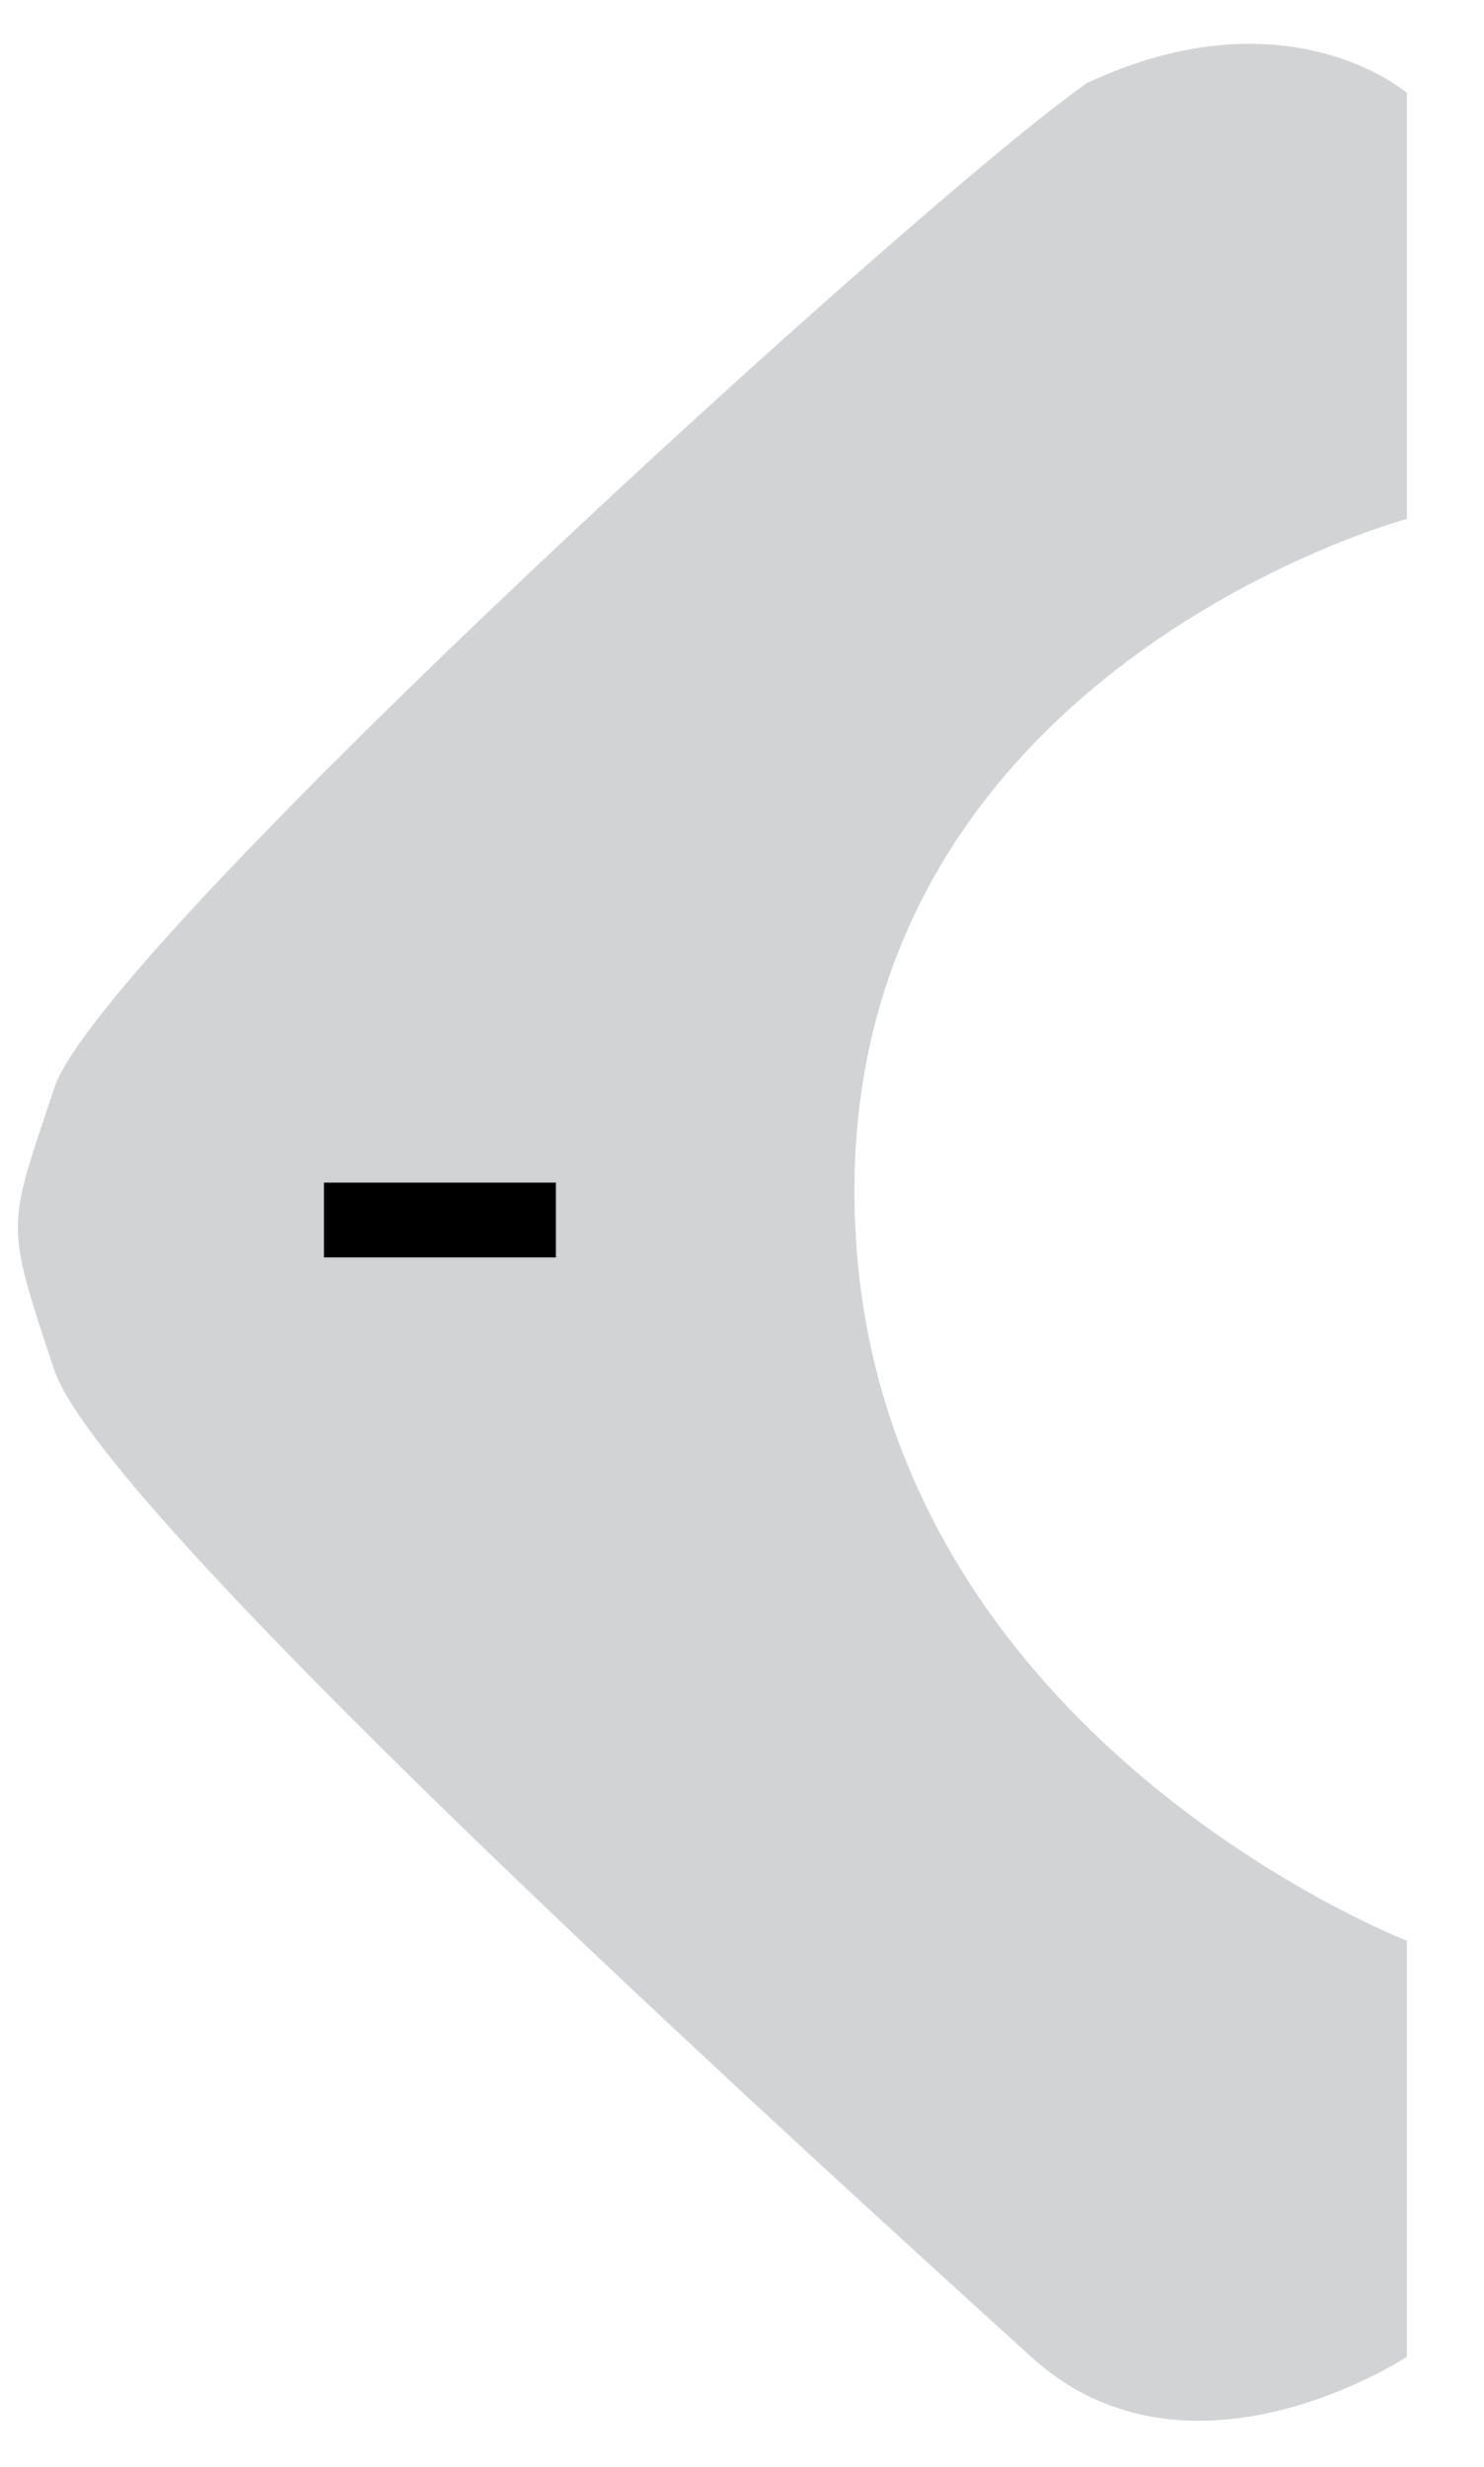
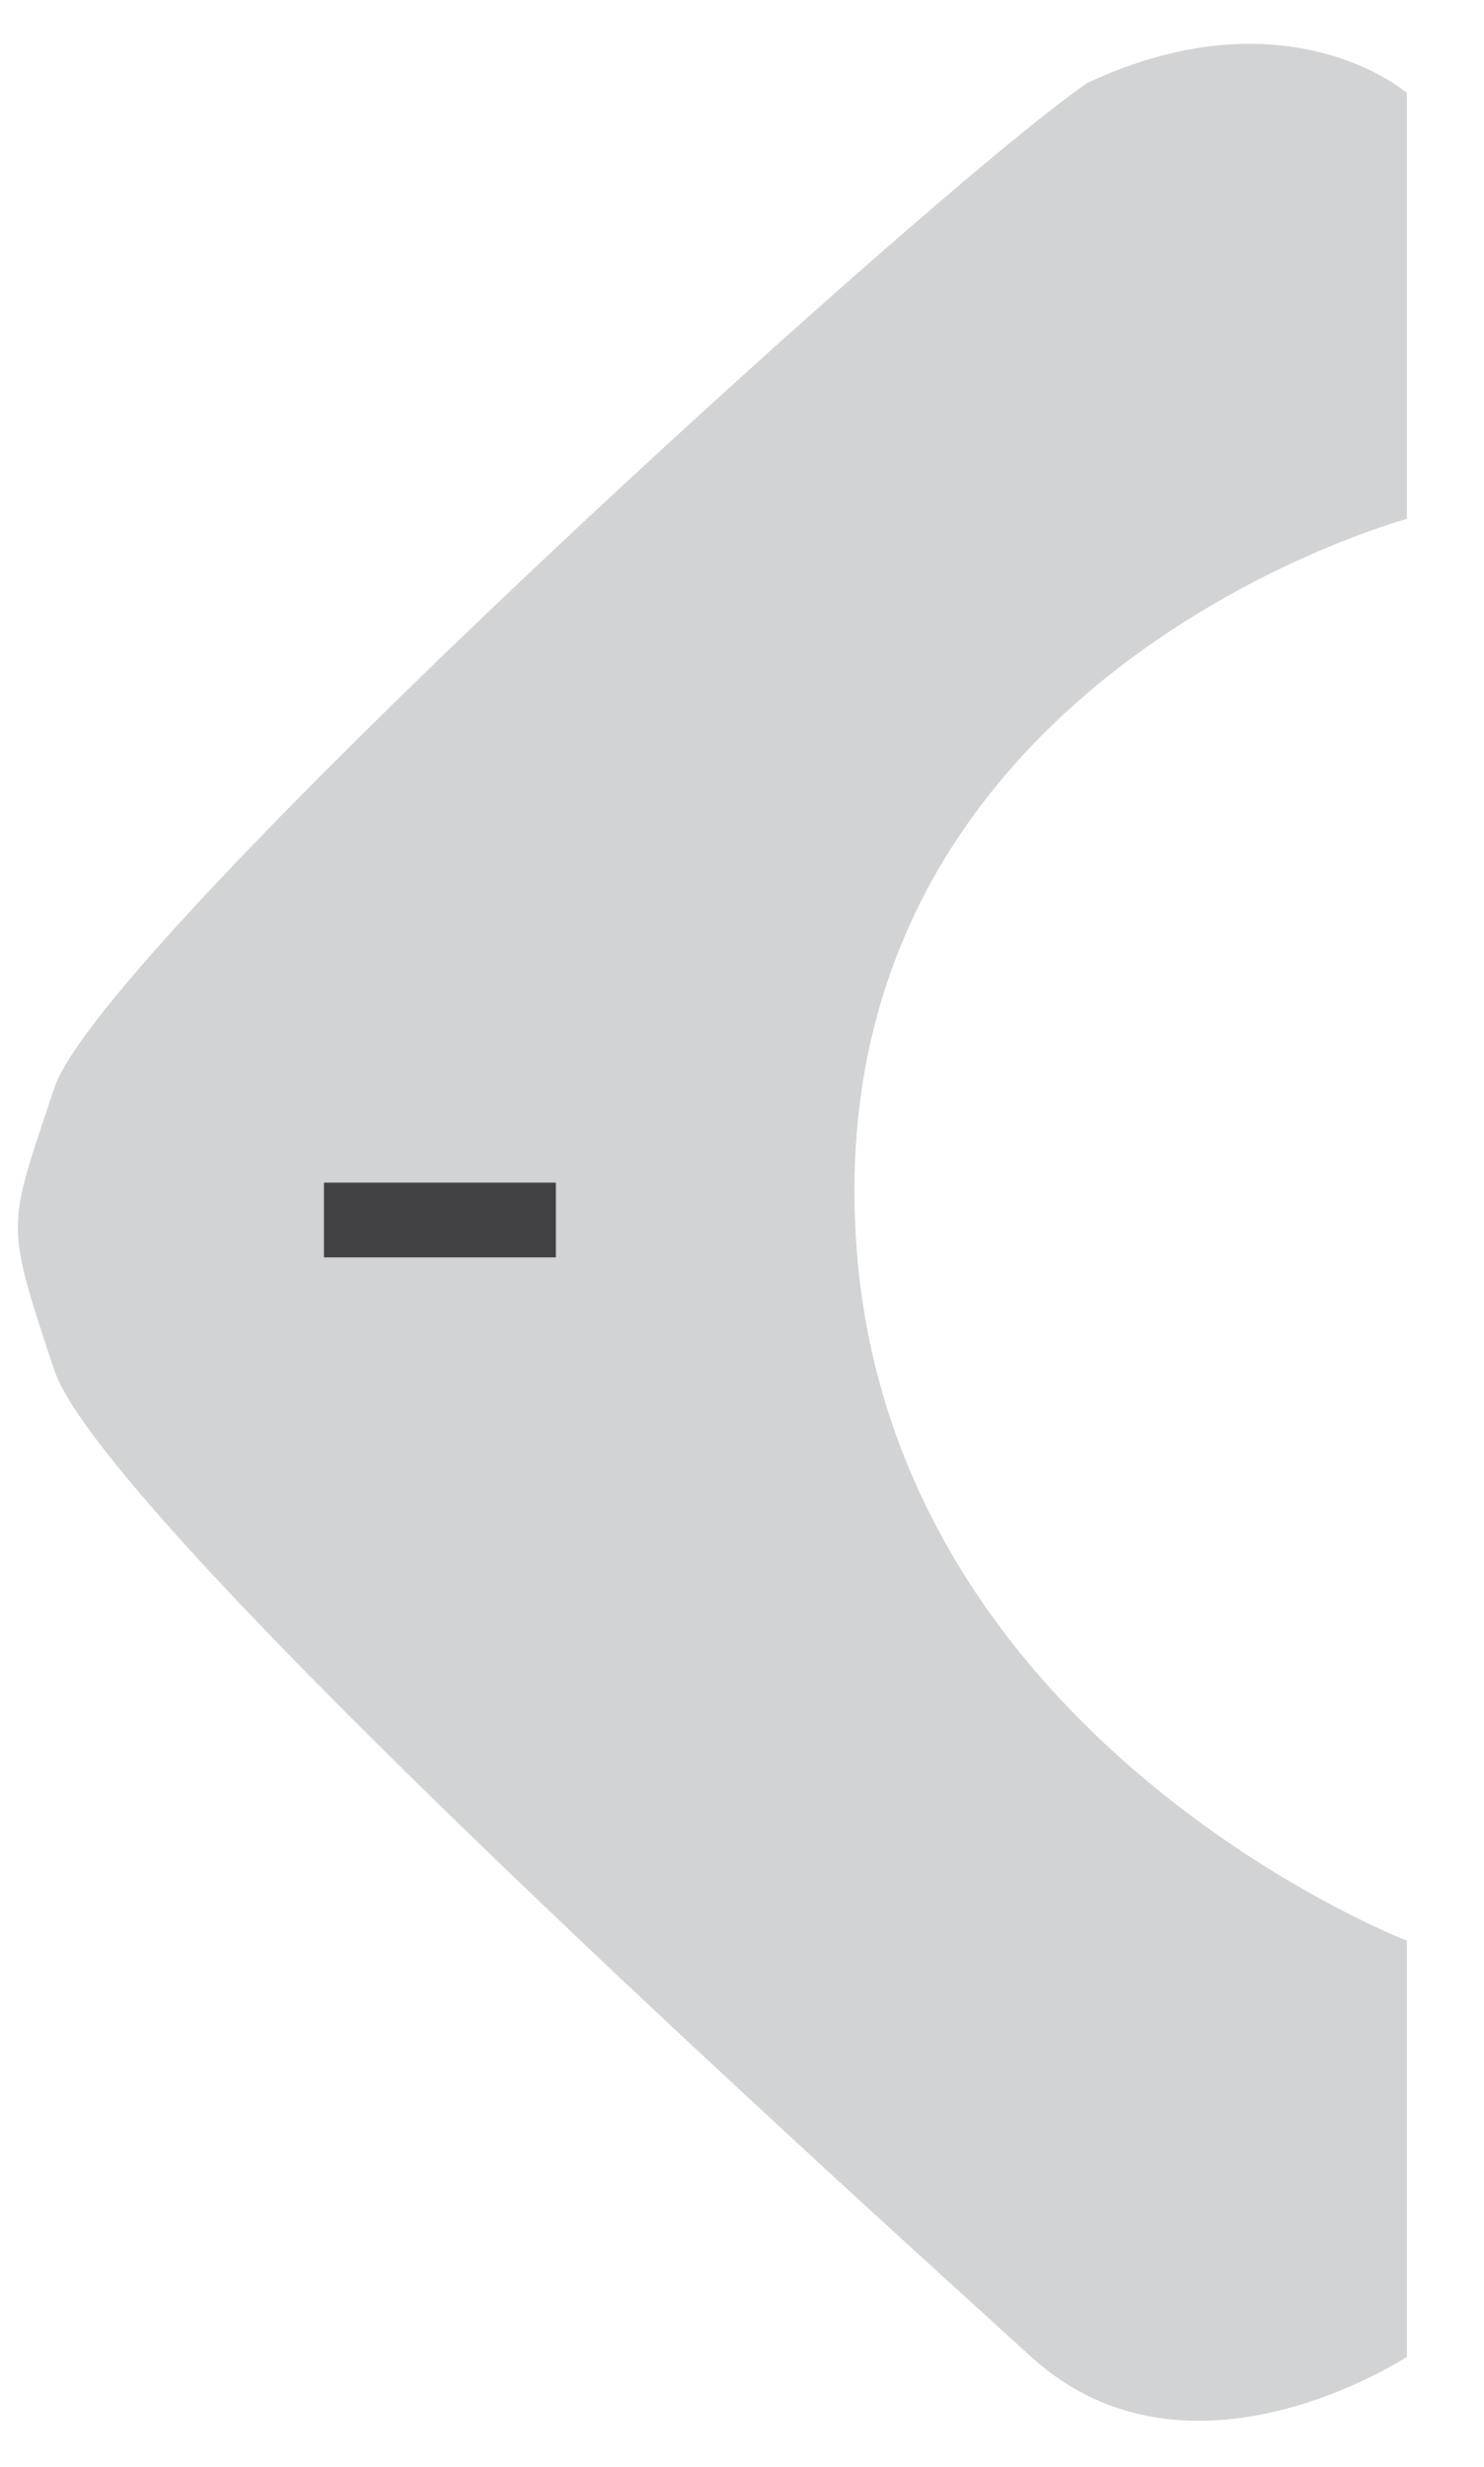
<svg xmlns="http://www.w3.org/2000/svg" version="1.1" x="0px" y="0px" viewBox="0 0 180.4 300" style="enable-background:new 0 0 180.4 300;" xml:space="preserve">
  <style type="text/css">
	.st0{fill:#D1D3D4;}
- 	.st2{font-family:'Arial-BoldMT';}
+ 	.st2{font-family:'Arial-BoldMT'; fill:#414042;}
	.st3{font-size:116.527px;}
</style>
  <g id="Decrement">
    <path class="st0" d="M171.1,11.3v51.8c0,0-71.3,19.2-67,87.6c3.8,60.9,67,85.3,67,85.3v50.6c0,0-26.5,17.5-45.7,0   S12.7,184.9,6.6,166.6s-5.7-17.1,0-34.3S112.8,23.5,132.2,10.1C156.6-1.3,171.1,11.3,171.1,11.3z" />
    <text transform="matrix(1 0 0 1 34.7435 179.5962)" class="st2 st3">-</text>
  </g>
</svg>
